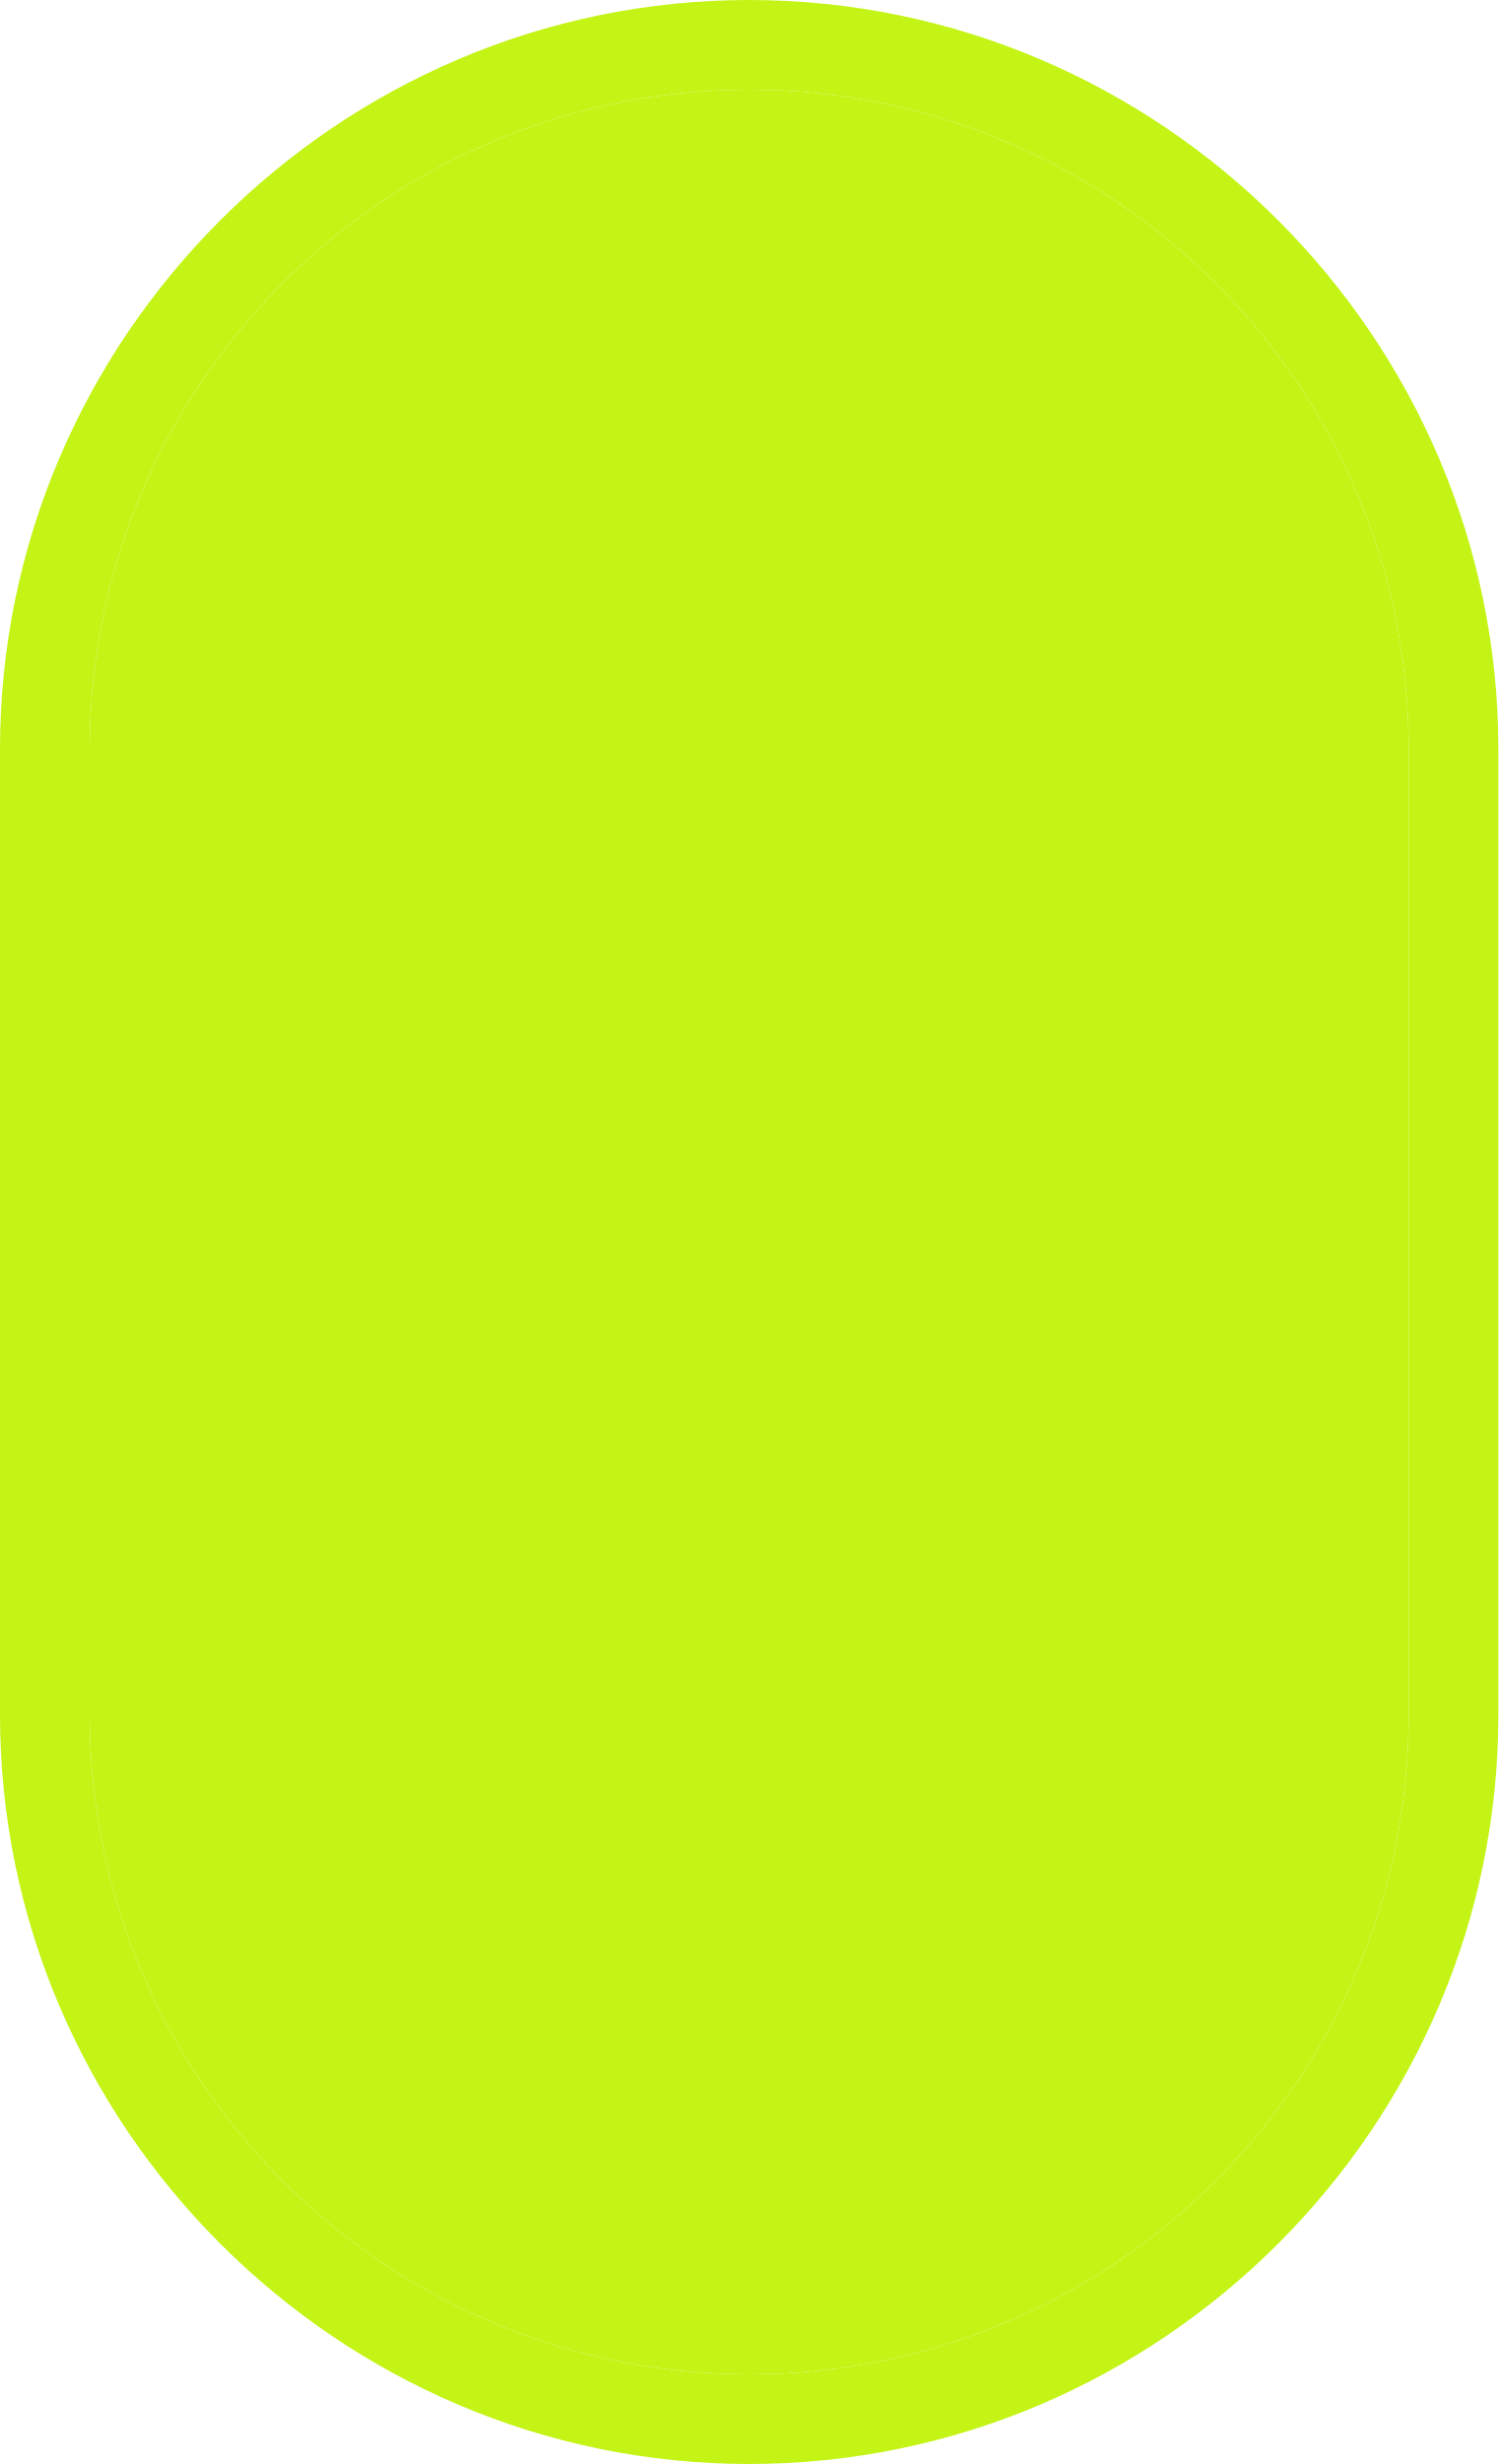
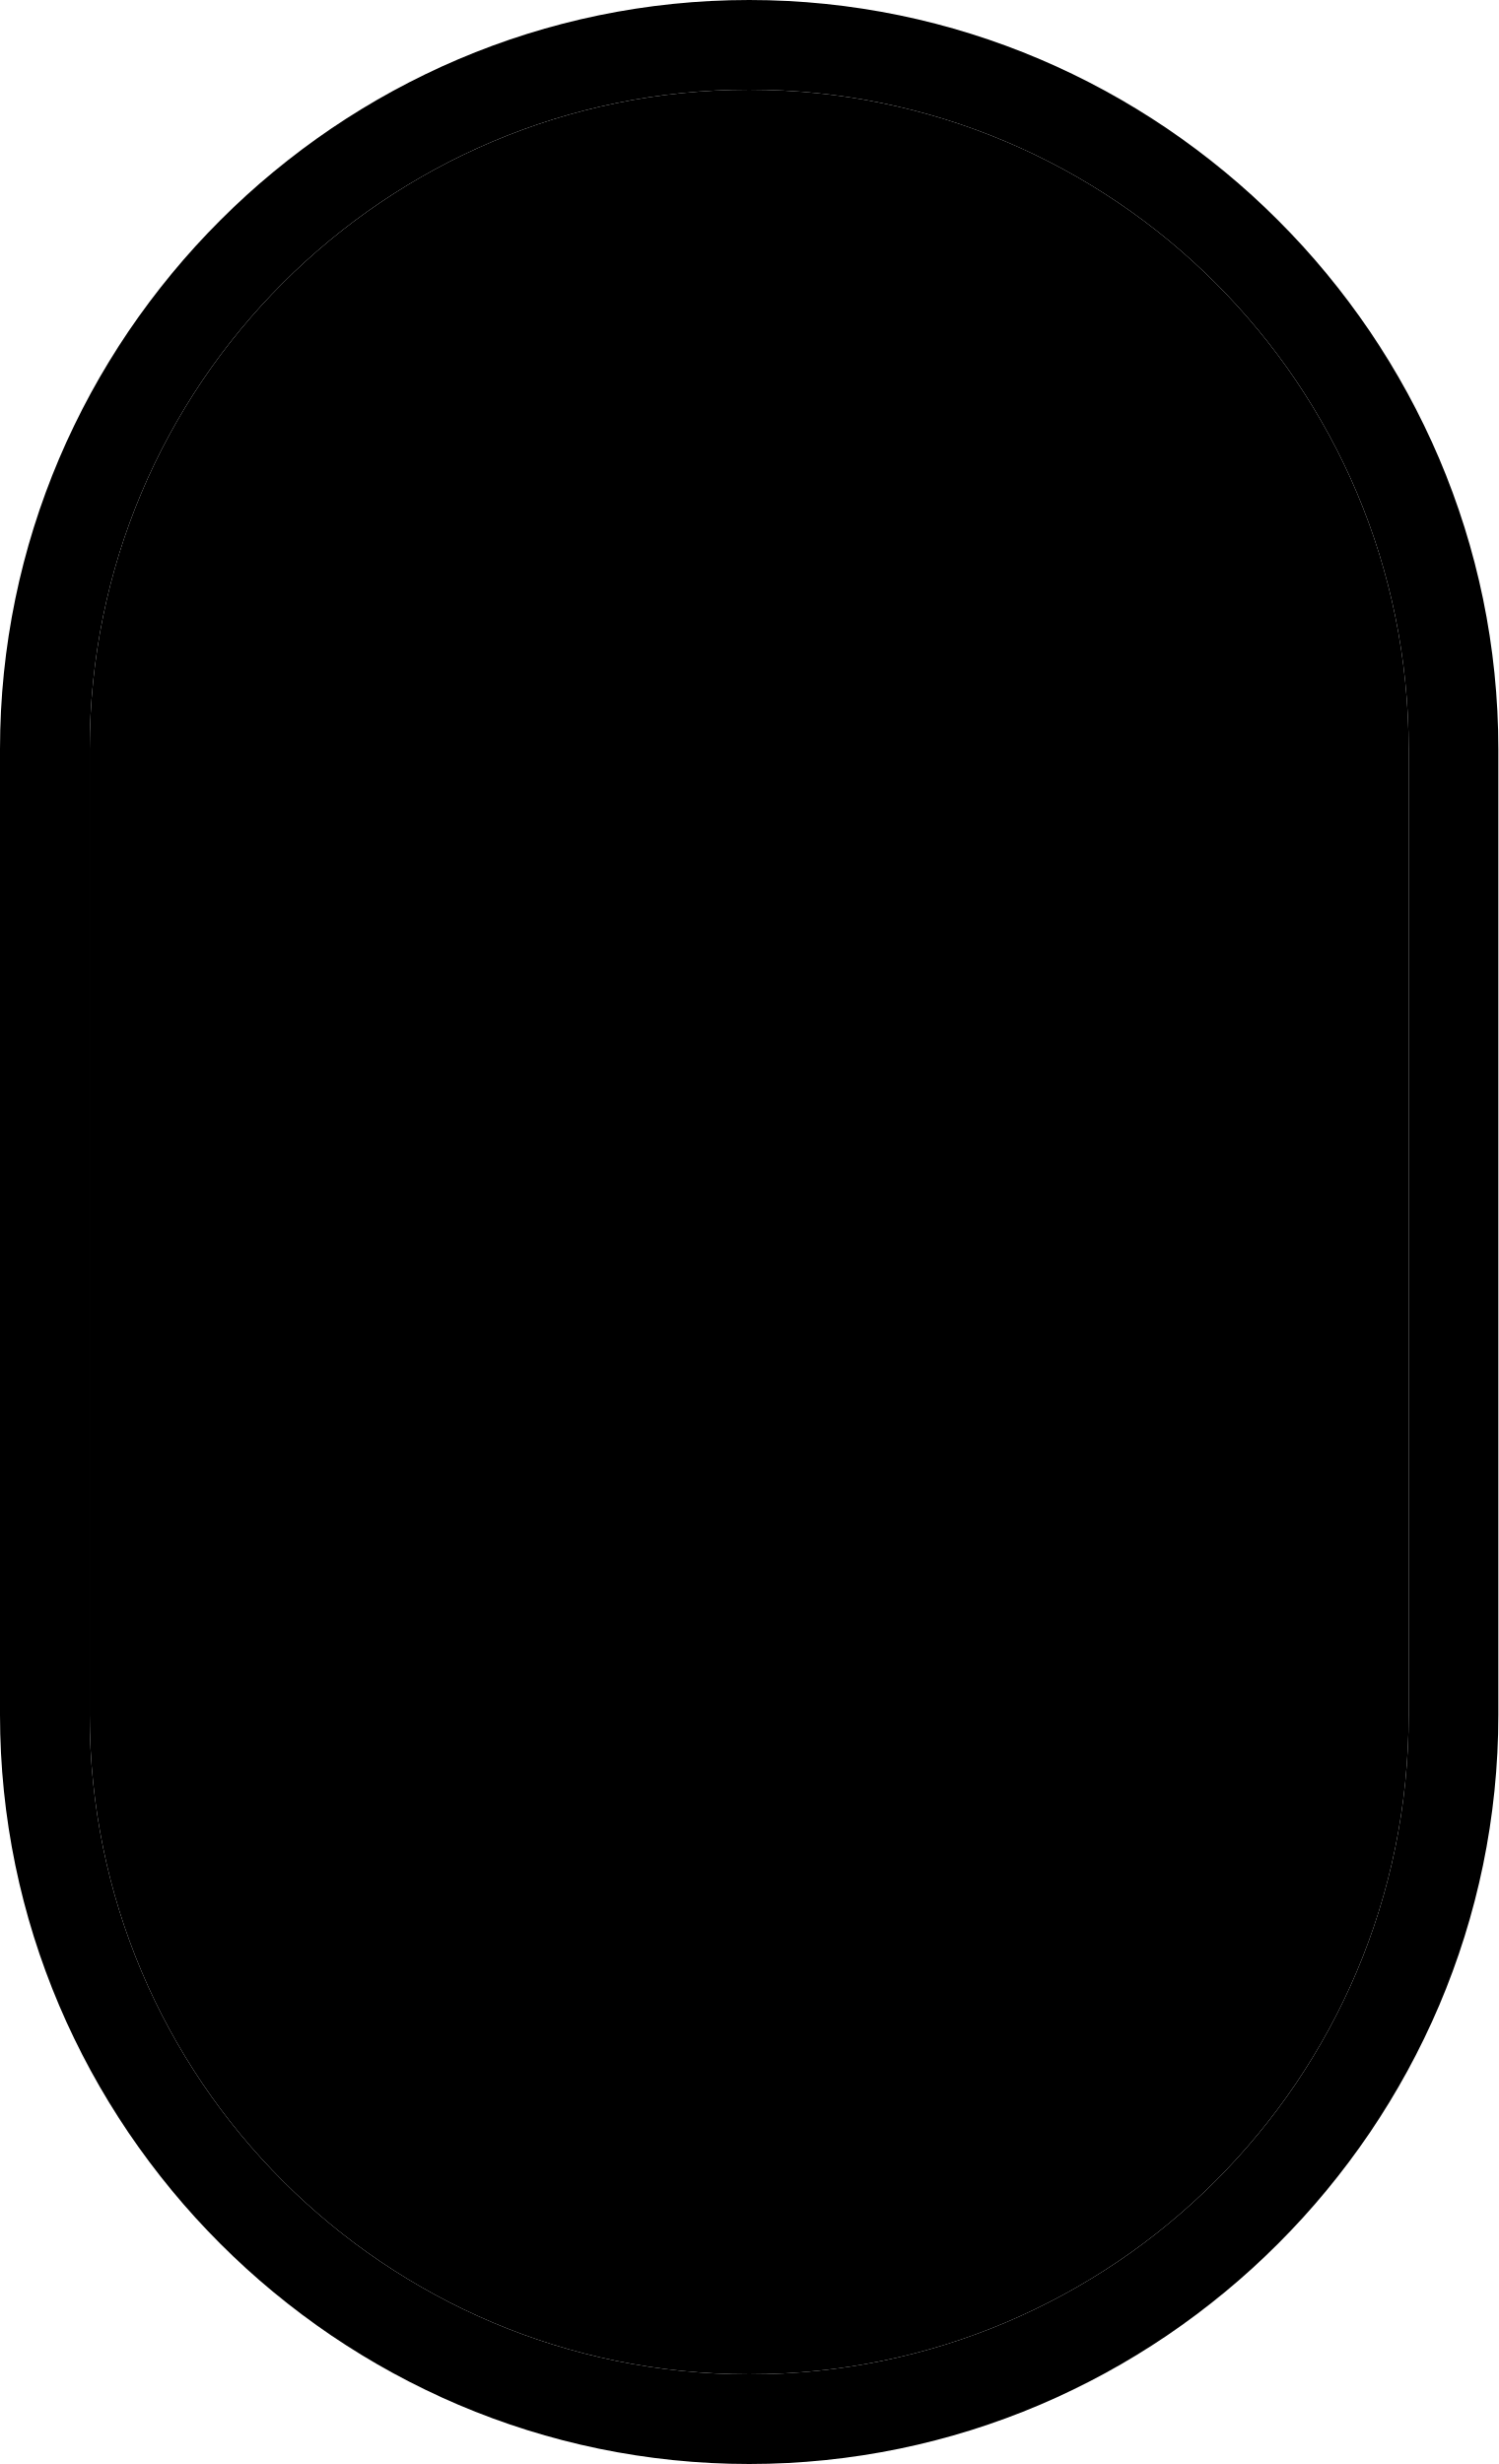
<svg xmlns="http://www.w3.org/2000/svg" version="1.1" id="Layer_1" x="0px" y="0px" viewBox="0 0 28.4 46.7" style="enable-background:new 0 0 28.4 46.7;" xml:space="preserve">
  <style type="text/css">
- 	.st0{fill:#C3F415;}
+ 	.st0{fill:#000000;}
</style>
  <g id="g8495">
    <path id="path8491" class="st0" d="M14.2,1.7c6.9,0,12.5,5.6,12.5,12.5v18.3c0,6.9-5.6,12.5-12.5,12.5S1.7,39.4,1.7,32.5V14.2   C1.7,7.3,7.3,1.7,14.2,1.7 M14.2,0C6.4,0,0,6.4,0,14.2v18.3c0,7.8,6.4,14.2,14.2,14.2s14.2-6.4,14.2-14.2V14.2   C28.4,6.4,22,0,14.2,0L14.2,0z" />
    <path id="path8493" class="st0" d="M14.2,1.7C7.3,1.7,1.7,7.3,1.7,14.2v18.3C1.7,39.4,7.3,45,14.2,45s12.5-5.6,12.5-12.5V14.2   C26.7,7.3,21.1,1.7,14.2,1.7z" />
  </g>
</svg>
